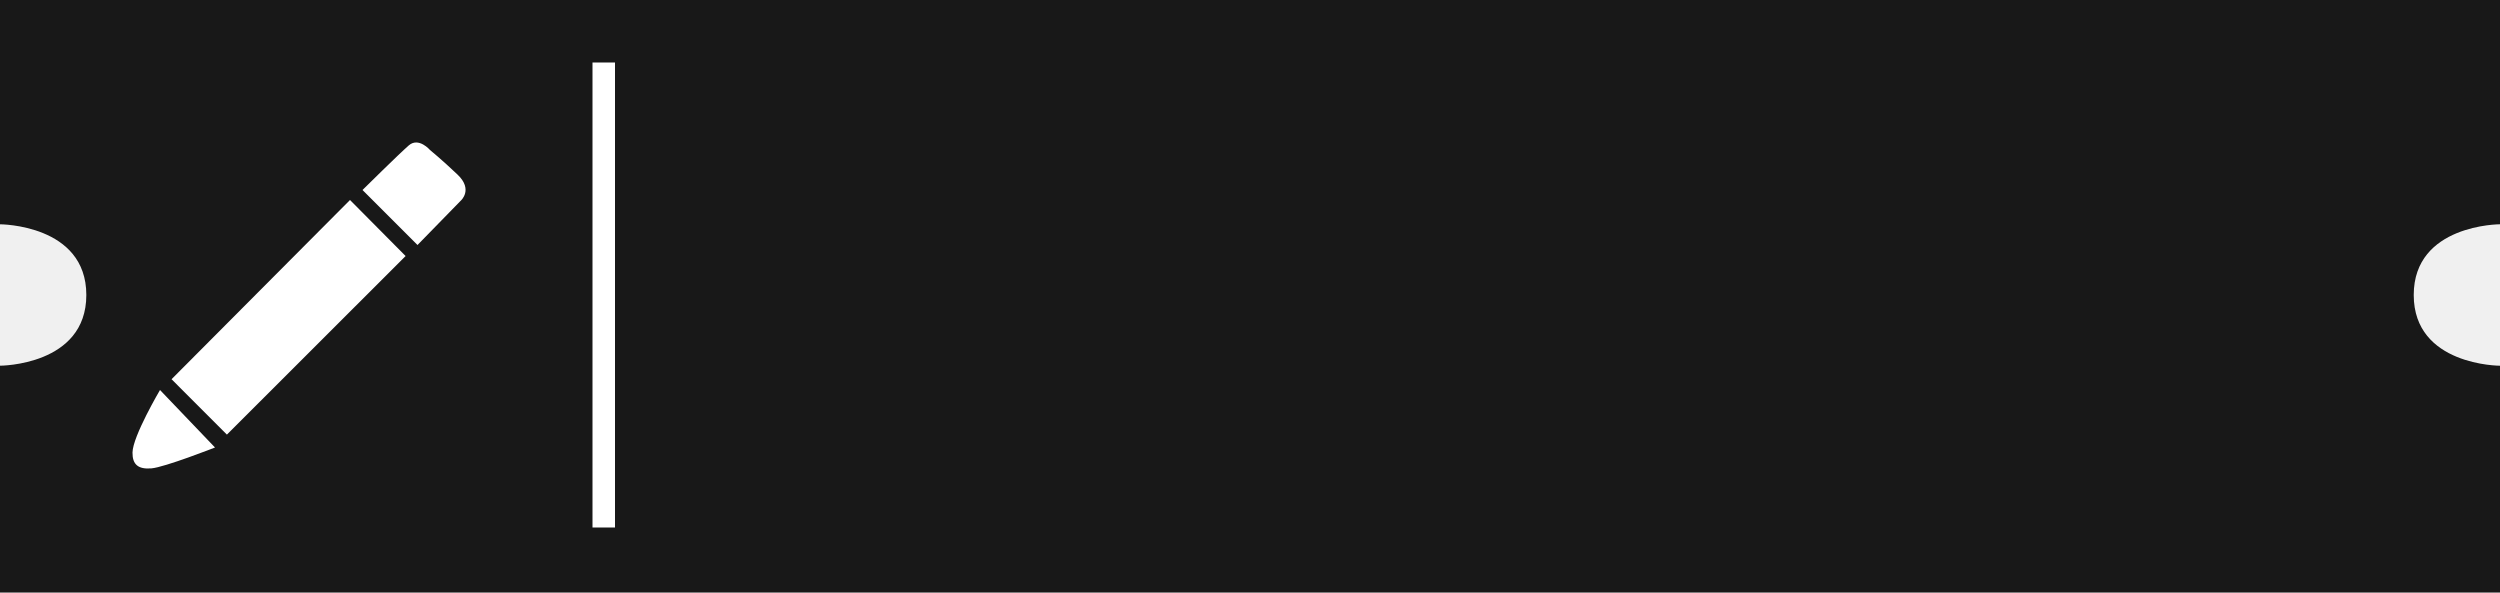
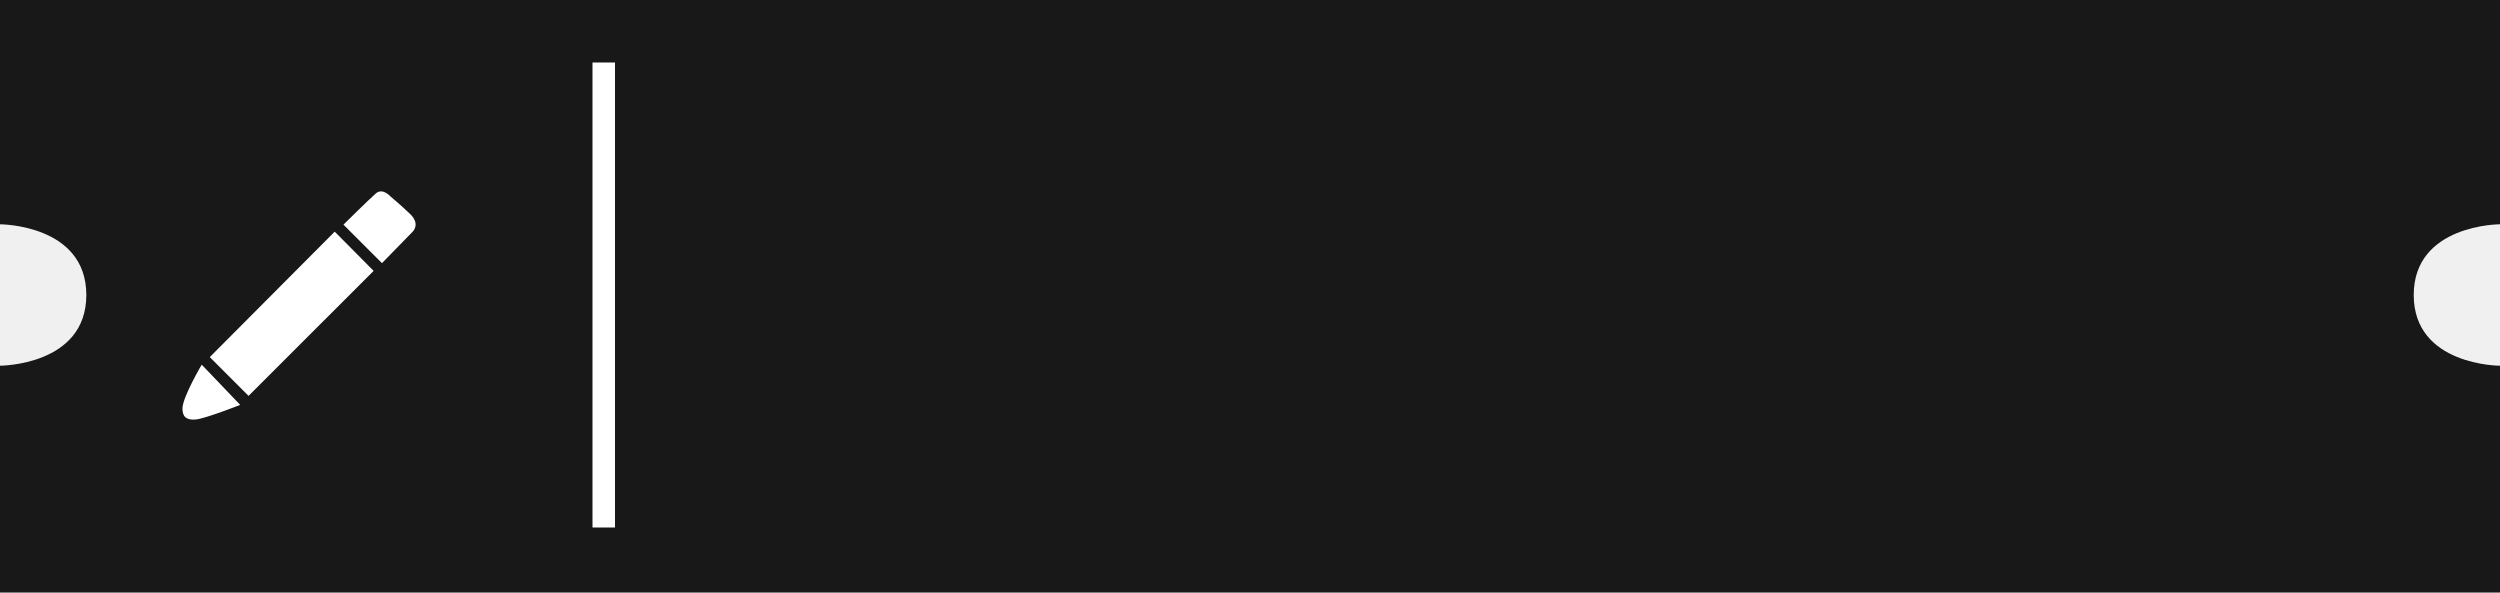
<svg xmlns="http://www.w3.org/2000/svg" id="Vector" width="1000" height="237" viewBox="0 0 1000 237">
  <defs>
    <style>
      .cls-1, .cls-3 {
        fill-rule: evenodd;
      }

      .cls-1 {
        opacity: 0.9;
      }

      .cls-2, .cls-3 {
        fill: #fff;
      }
    </style>
  </defs>
  <path class="cls-1" d="M246-1h754V237H246V-1Zm754,90.709s-34.508,0-34.508,28.291S1000,146.291,1000,146.291" />
  <path class="cls-1" d="M0-1H246V237H0V-1ZM0,89.719s34.531,0,34.531,28.281S0,146.281,0,146.281" />
  <rect class="cls-2" x="237" y="25" width="9" height="186" />
-   <path id="Pencil" class="cls-3" d="M68.618,151.684L140,80l22.242,22.413-71.481,71.43ZM145,76l22,22,17.33-17.752s5.03-4.384-1.3-10.4S172,60,172,60s-4.532-5.276-8.47-1.852S145,76,145,76ZM58,179h0Zm6-23,22,23s-20.19,7.925-25.452,8.35S52.939,185.8,53,181C53.082,174.516,64,156,64,156Zm28,34M203,89.719" />
+   <path id="Pencil" class="cls-3" d="M83.915,142.839l49.968-50.178,15.569,15.689-50.037,50Zm53.468-52.978,15.4,15.4,12.131-12.426s3.521-3.069-.91-7.28-7.721-6.894-7.721-6.894-3.173-3.693-5.929-1.3S137.383,89.861,137.383,89.861Zm-60.9,72.1h0Zm4.2-16.1,15.4,16.1s-14.133,5.548-17.817,5.845-5.326-1.086-5.283-4.445C73.04,158.822,80.683,145.861,80.683,145.861Zm19.6,23.8,77.7-70.2" />
</svg>
